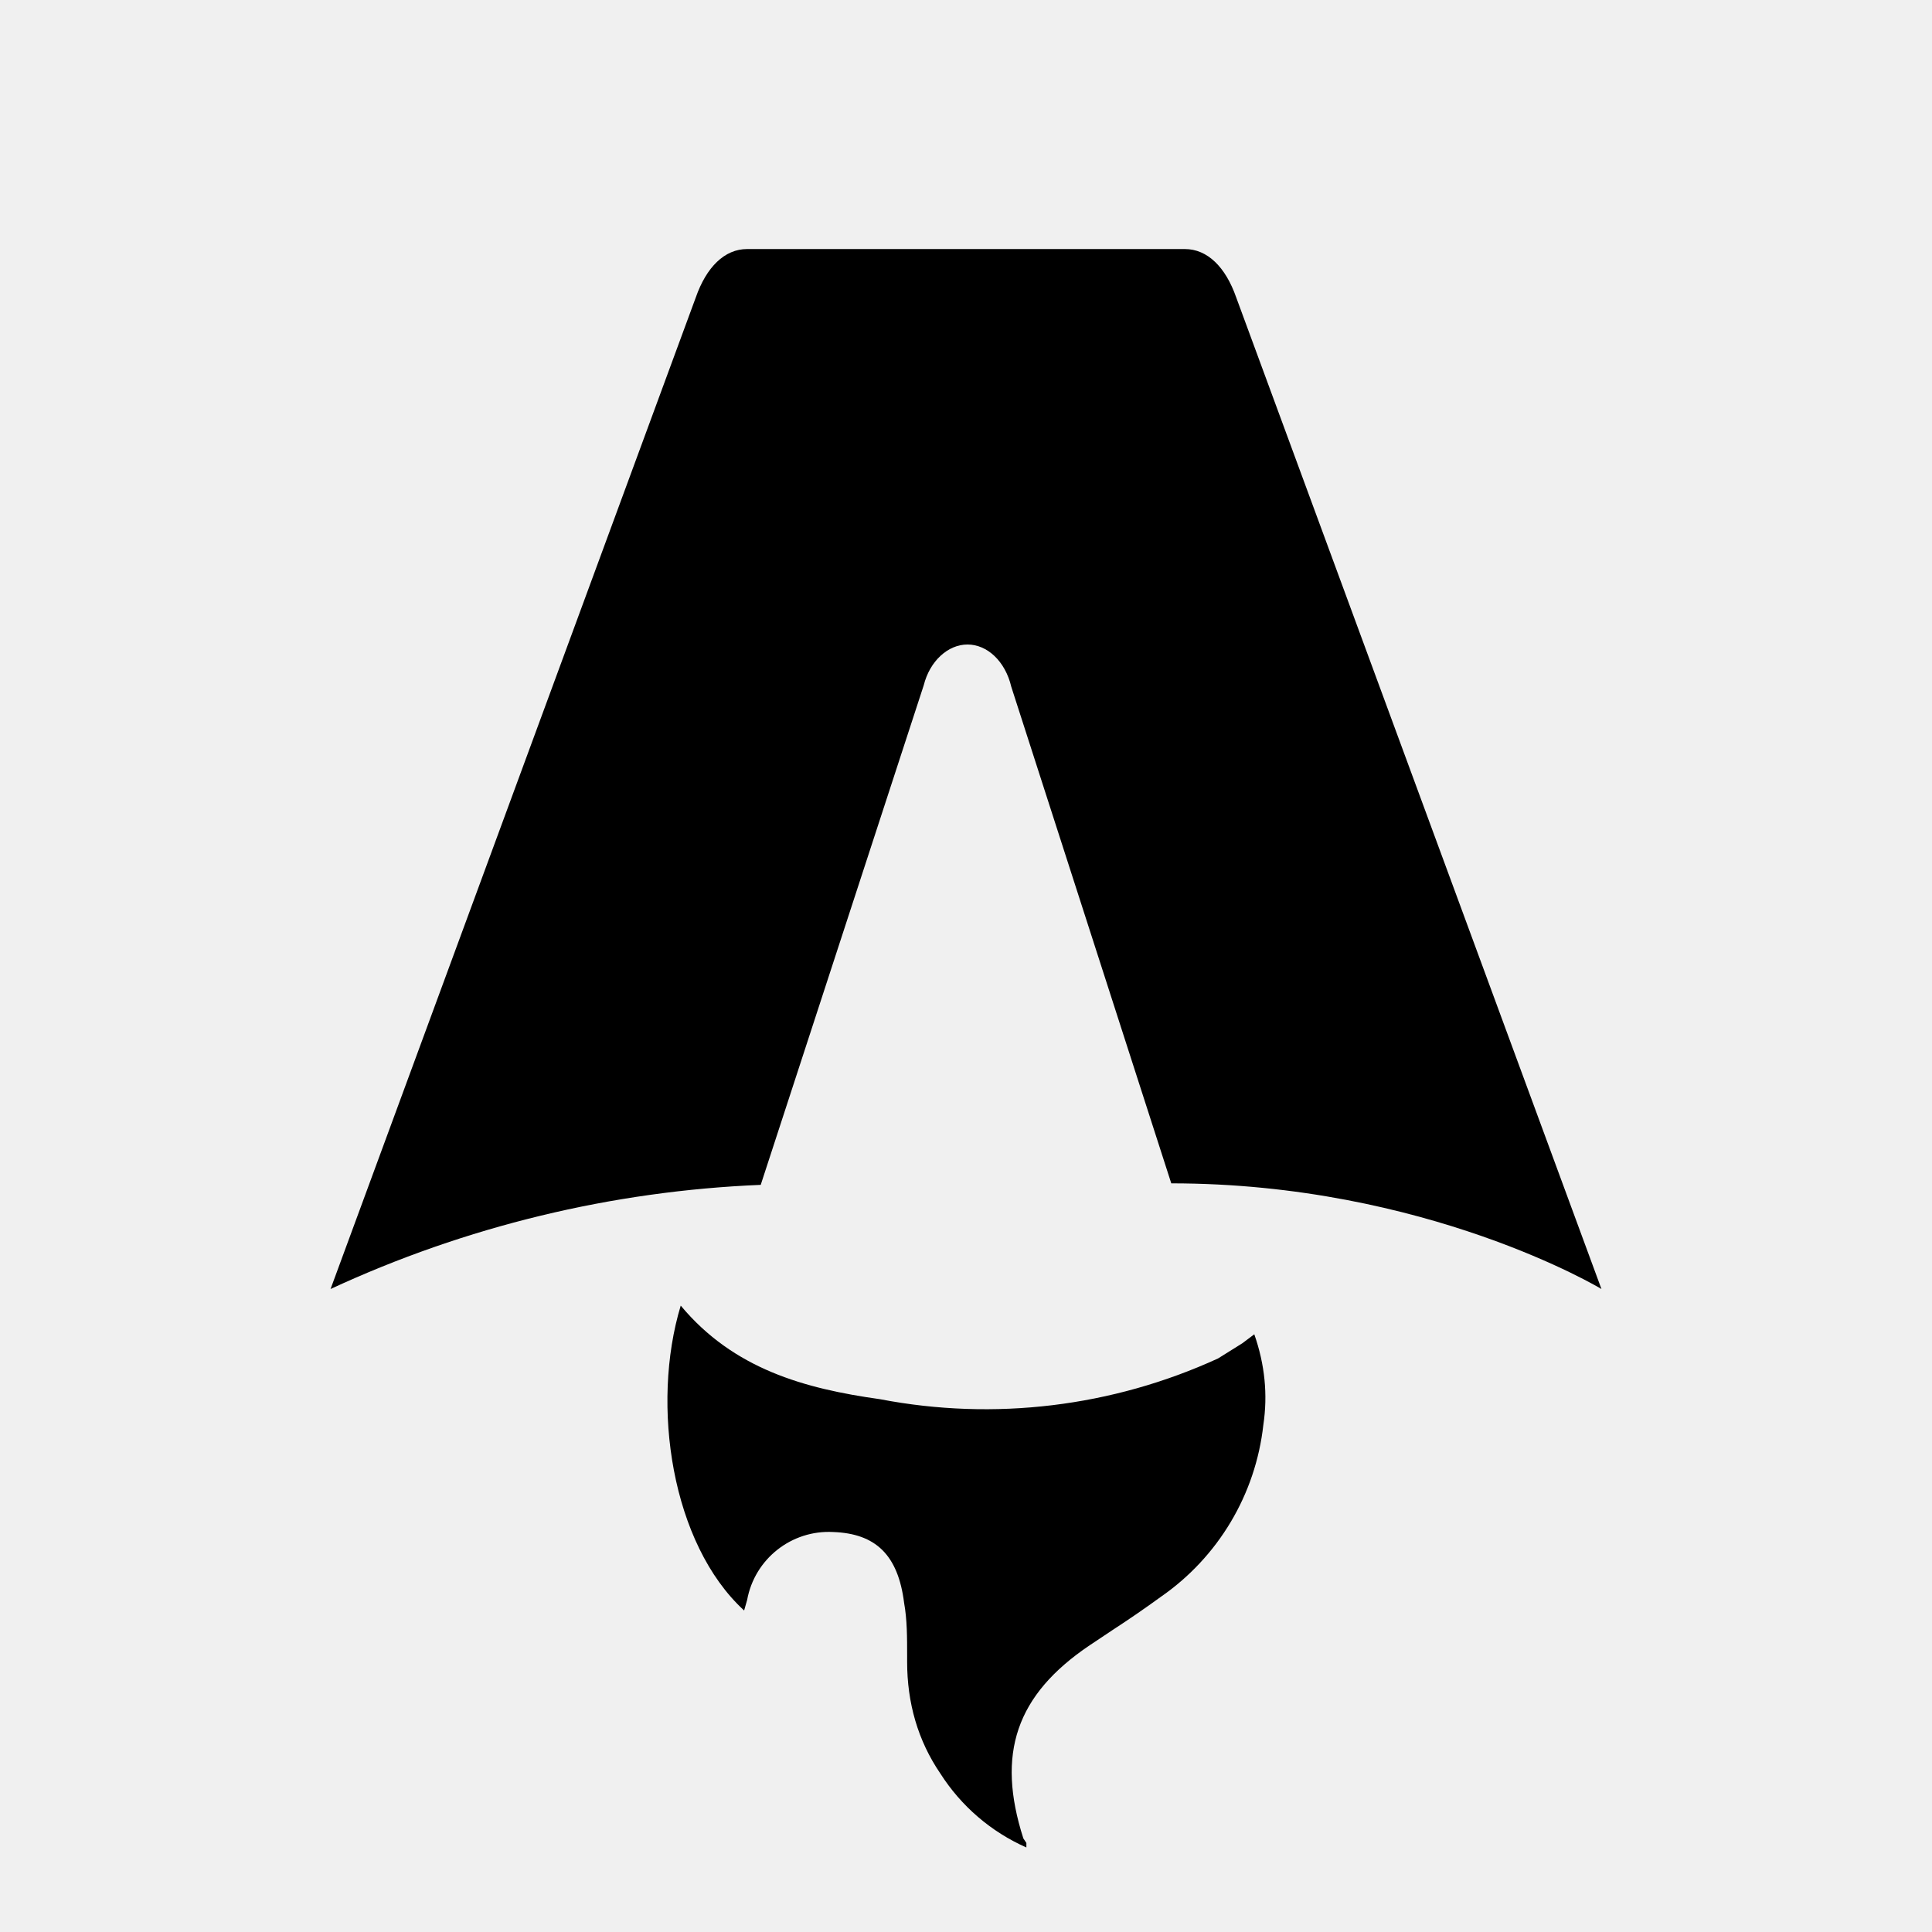
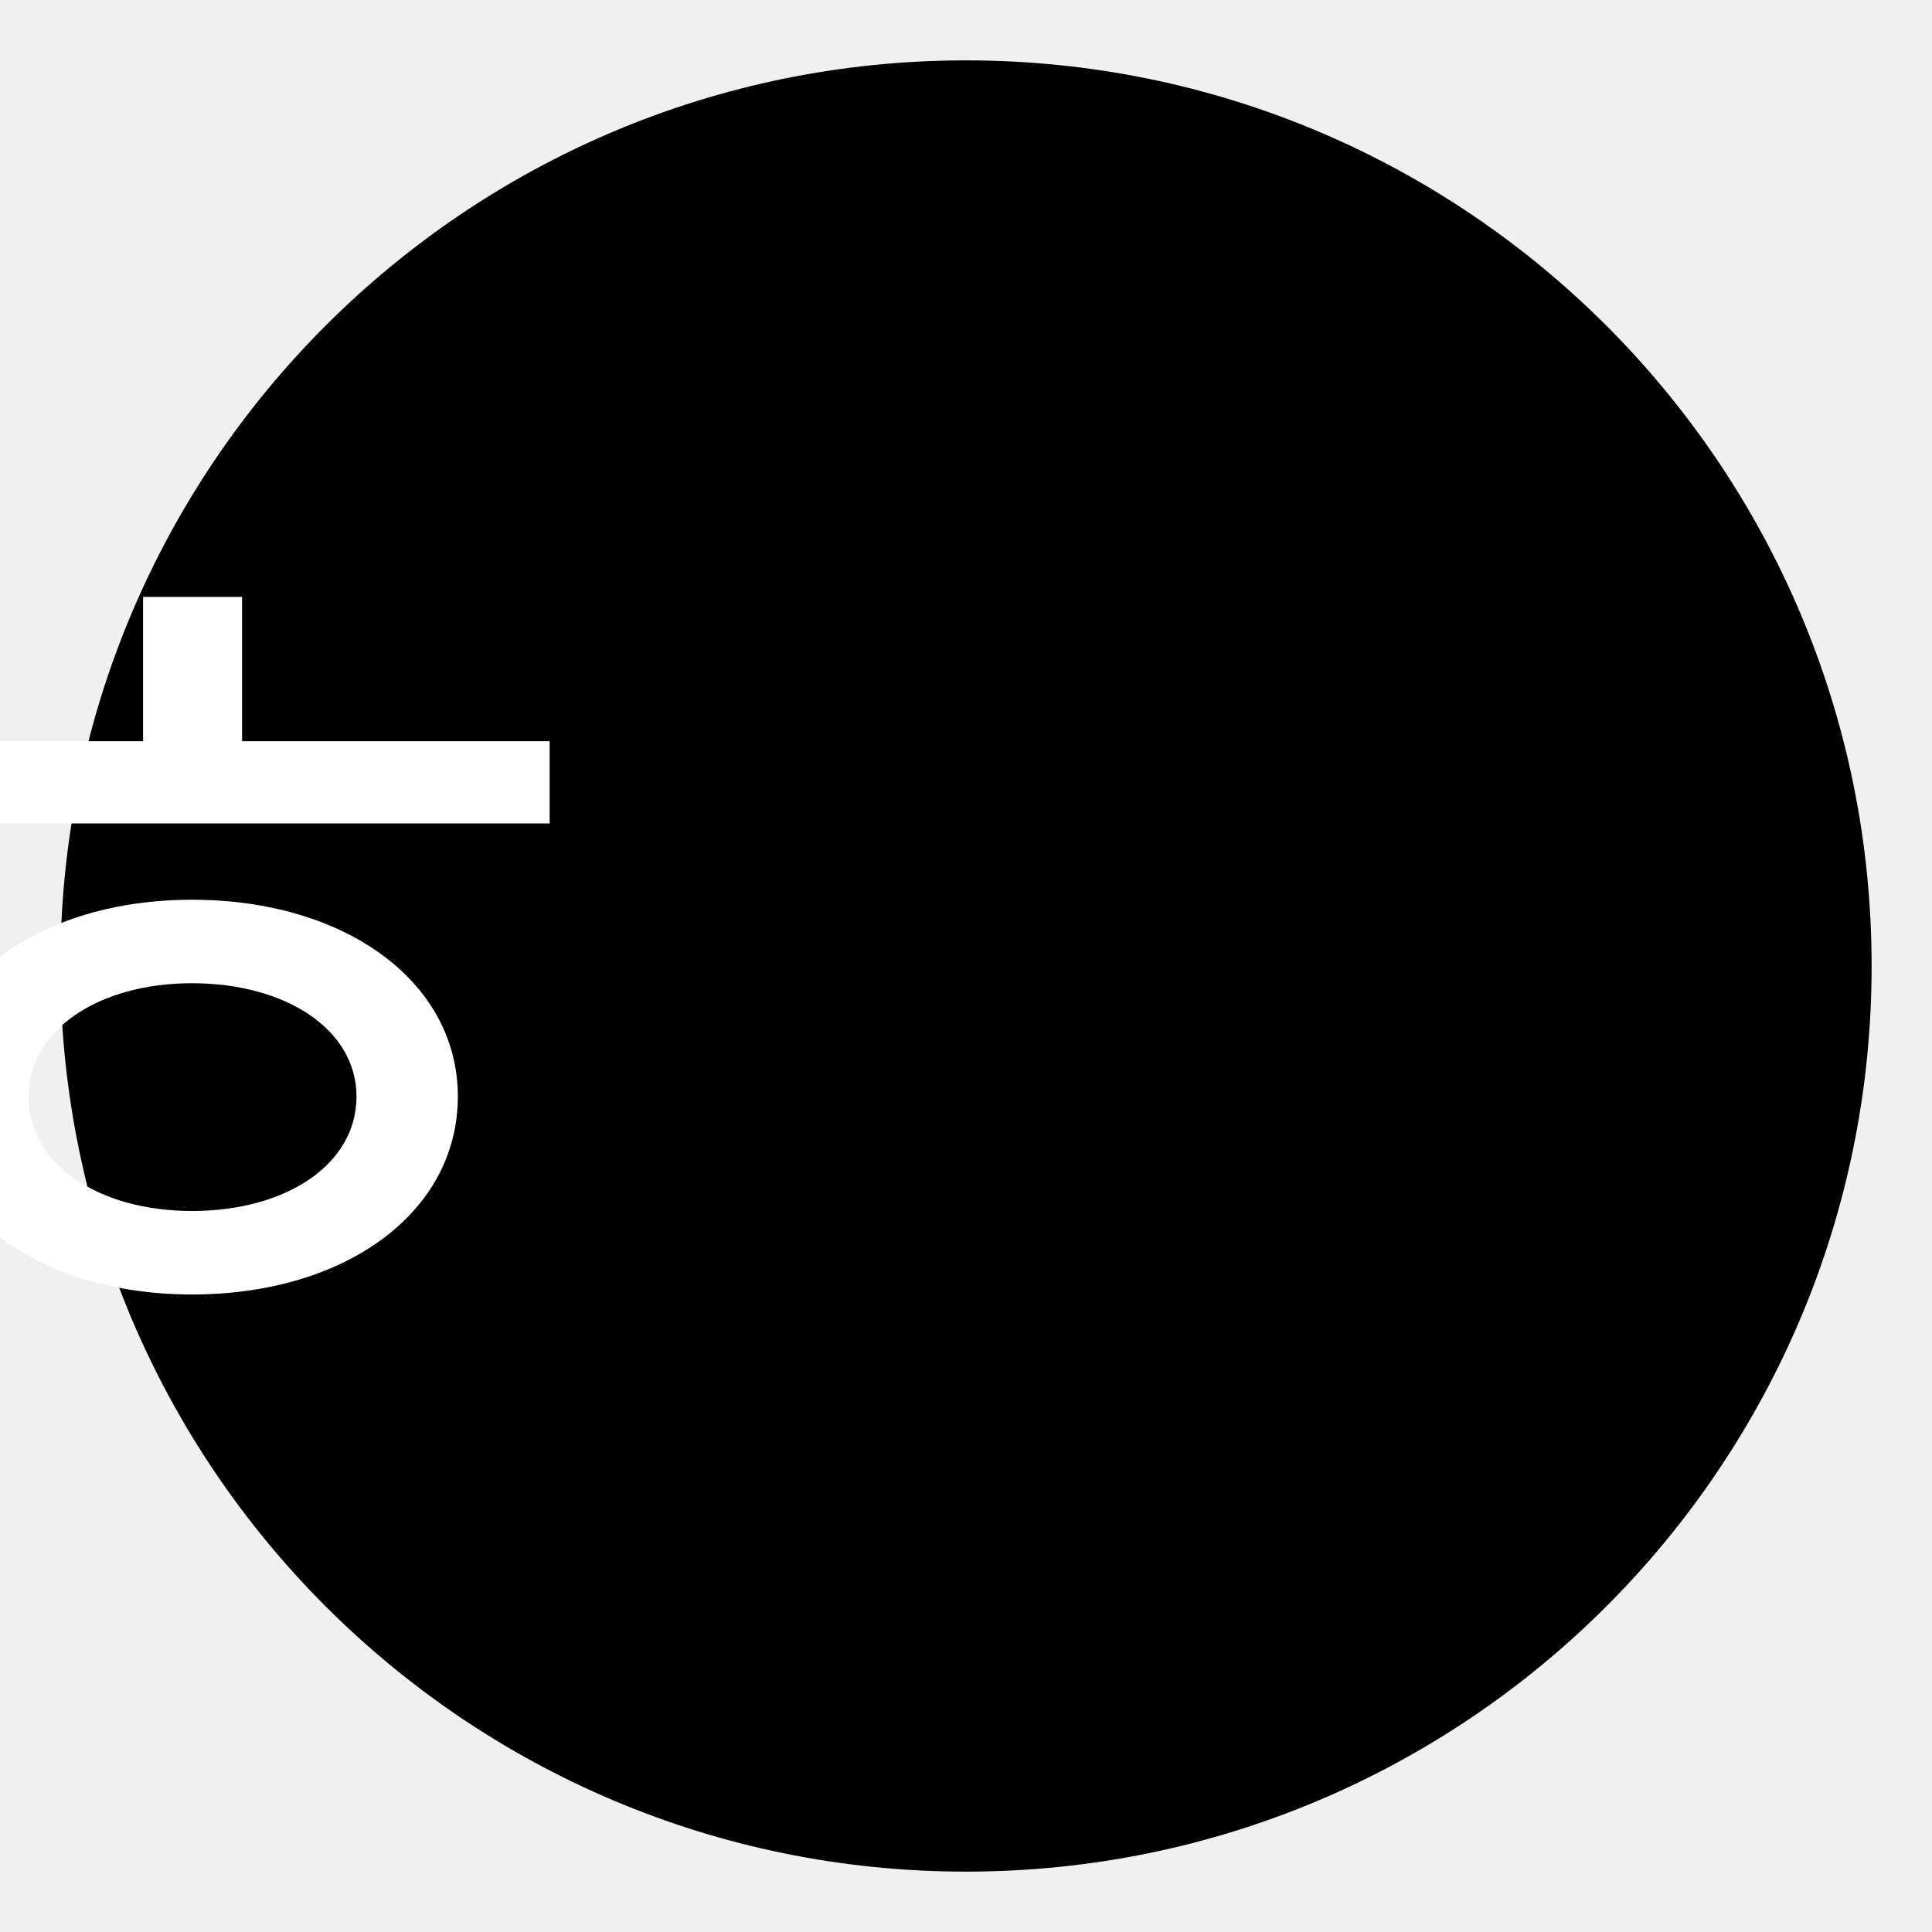
- <svg xmlns="http://www.w3.org/2000/svg" fill="none" viewBox="0 0 128 128">
-   <path d="M50.4 78.5a75.1 75.1 0 0 0-28.5 6.9l24.2-65.7c.7-2 1.9-3.2 3.4-3.2h29c1.5 0 2.7 1.2 3.4 3.2l24.2 65.7s-11.6-7-28.5-7L67 45.5c-.4-1.7-1.6-2.8-2.9-2.8-1.3 0-2.5 1.1-2.9 2.7L50.4 78.5Zm-1.1 28.2Zm-4.2-20.2c-2 6.6-.6 15.8 4.2 20.2a17.5 17.5 0 0 1 .2-.7 5.5 5.5 0 0 1 5.7-4.5c2.8.1 4.3 1.5 4.7 4.7.2 1.1.2 2.3.2 3.5v.4c0 2.7.7 5.2 2.2 7.4a13 13 0 0 0 5.7 4.9v-.3l-.2-.3c-1.8-5.6-.5-9.5 4.4-12.8l1.5-1a73 73 0 0 0 3.2-2.2 16 16 0 0 0 6.8-11.4c.3-2 .1-4-.6-6l-.8.6-1.6 1a37 37 0 0 1-22.4 2.7c-5-.7-9.7-2-13.2-6.2Z" />
-   <style>
-         path { fill: #000; }
-         @media (prefers-color-scheme: dark) {
-             path { fill: #FFF; }
-         }
-     </style>
+ <svg xmlns="http://www.w3.org/2000/svg" width="512" height="512" viewBox="0 0 512 512" version="1.1" id="svg1">
+   <defs id="defs1" />
+   <g id="layer1">
+     <circle style="fill:#000000;fill-opacity:1;stroke:none;stroke-width:48;stroke-linecap:round;stroke-linejoin:round" id="path1" cx="256" cy="256" r="240" />
+     <text xml:space="preserve" style="font-weight:bold;font-size:316px;font-family:'Pretendard Variable';-inkscape-font-specification:'Pretendard Variable Bold';fill:#57ad55;fill-opacity:1;stroke:none;stroke-width:315.678;stroke-linecap:round;stroke-linejoin:round" x="254.688" y="371.8" id="text1">
+       <tspan id="tspan1" x="254.688" y="371.8" style="font-style:normal;font-variant:normal;font-weight:500;font-stretch:normal;font-size:316px;font-family:'Pretendard Variable';-inkscape-font-specification:'Pretendard Variable Medium';text-align:center;text-anchor:middle;fill:#ffffff;fill-opacity:1;stroke-width:315.678">ㅎ</tspan>
+     </text>
+   </g>
</svg>
